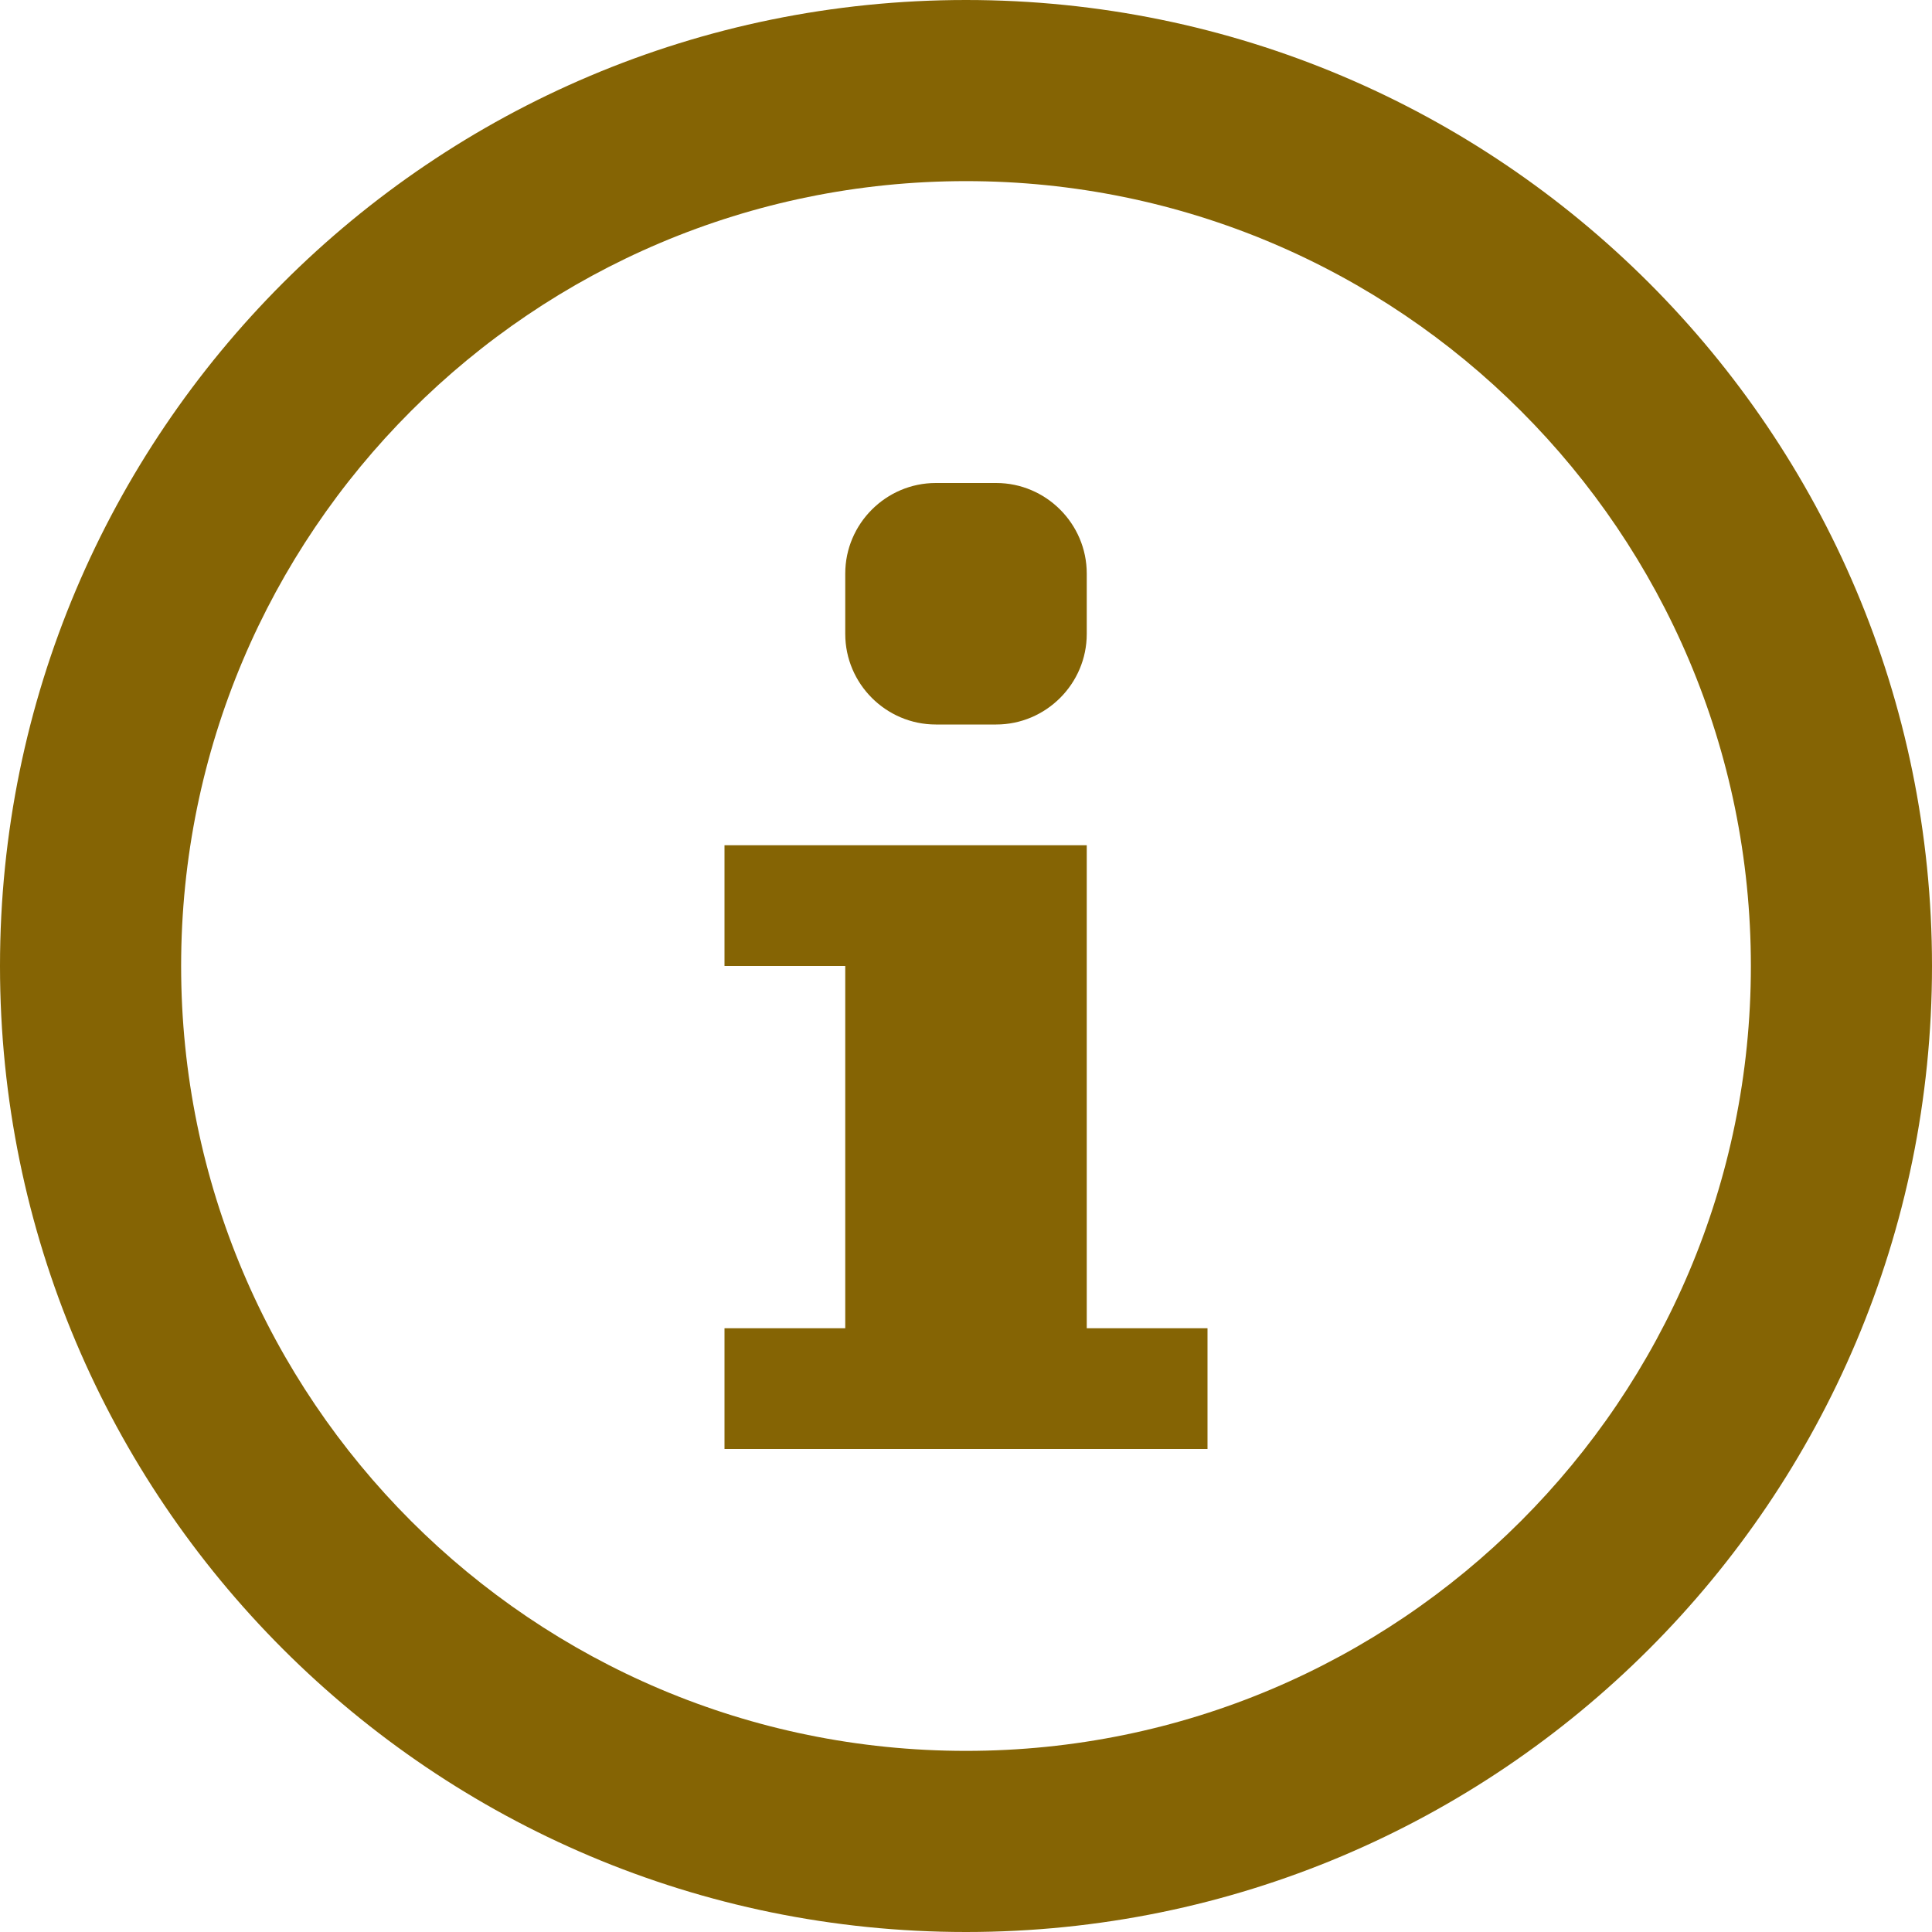
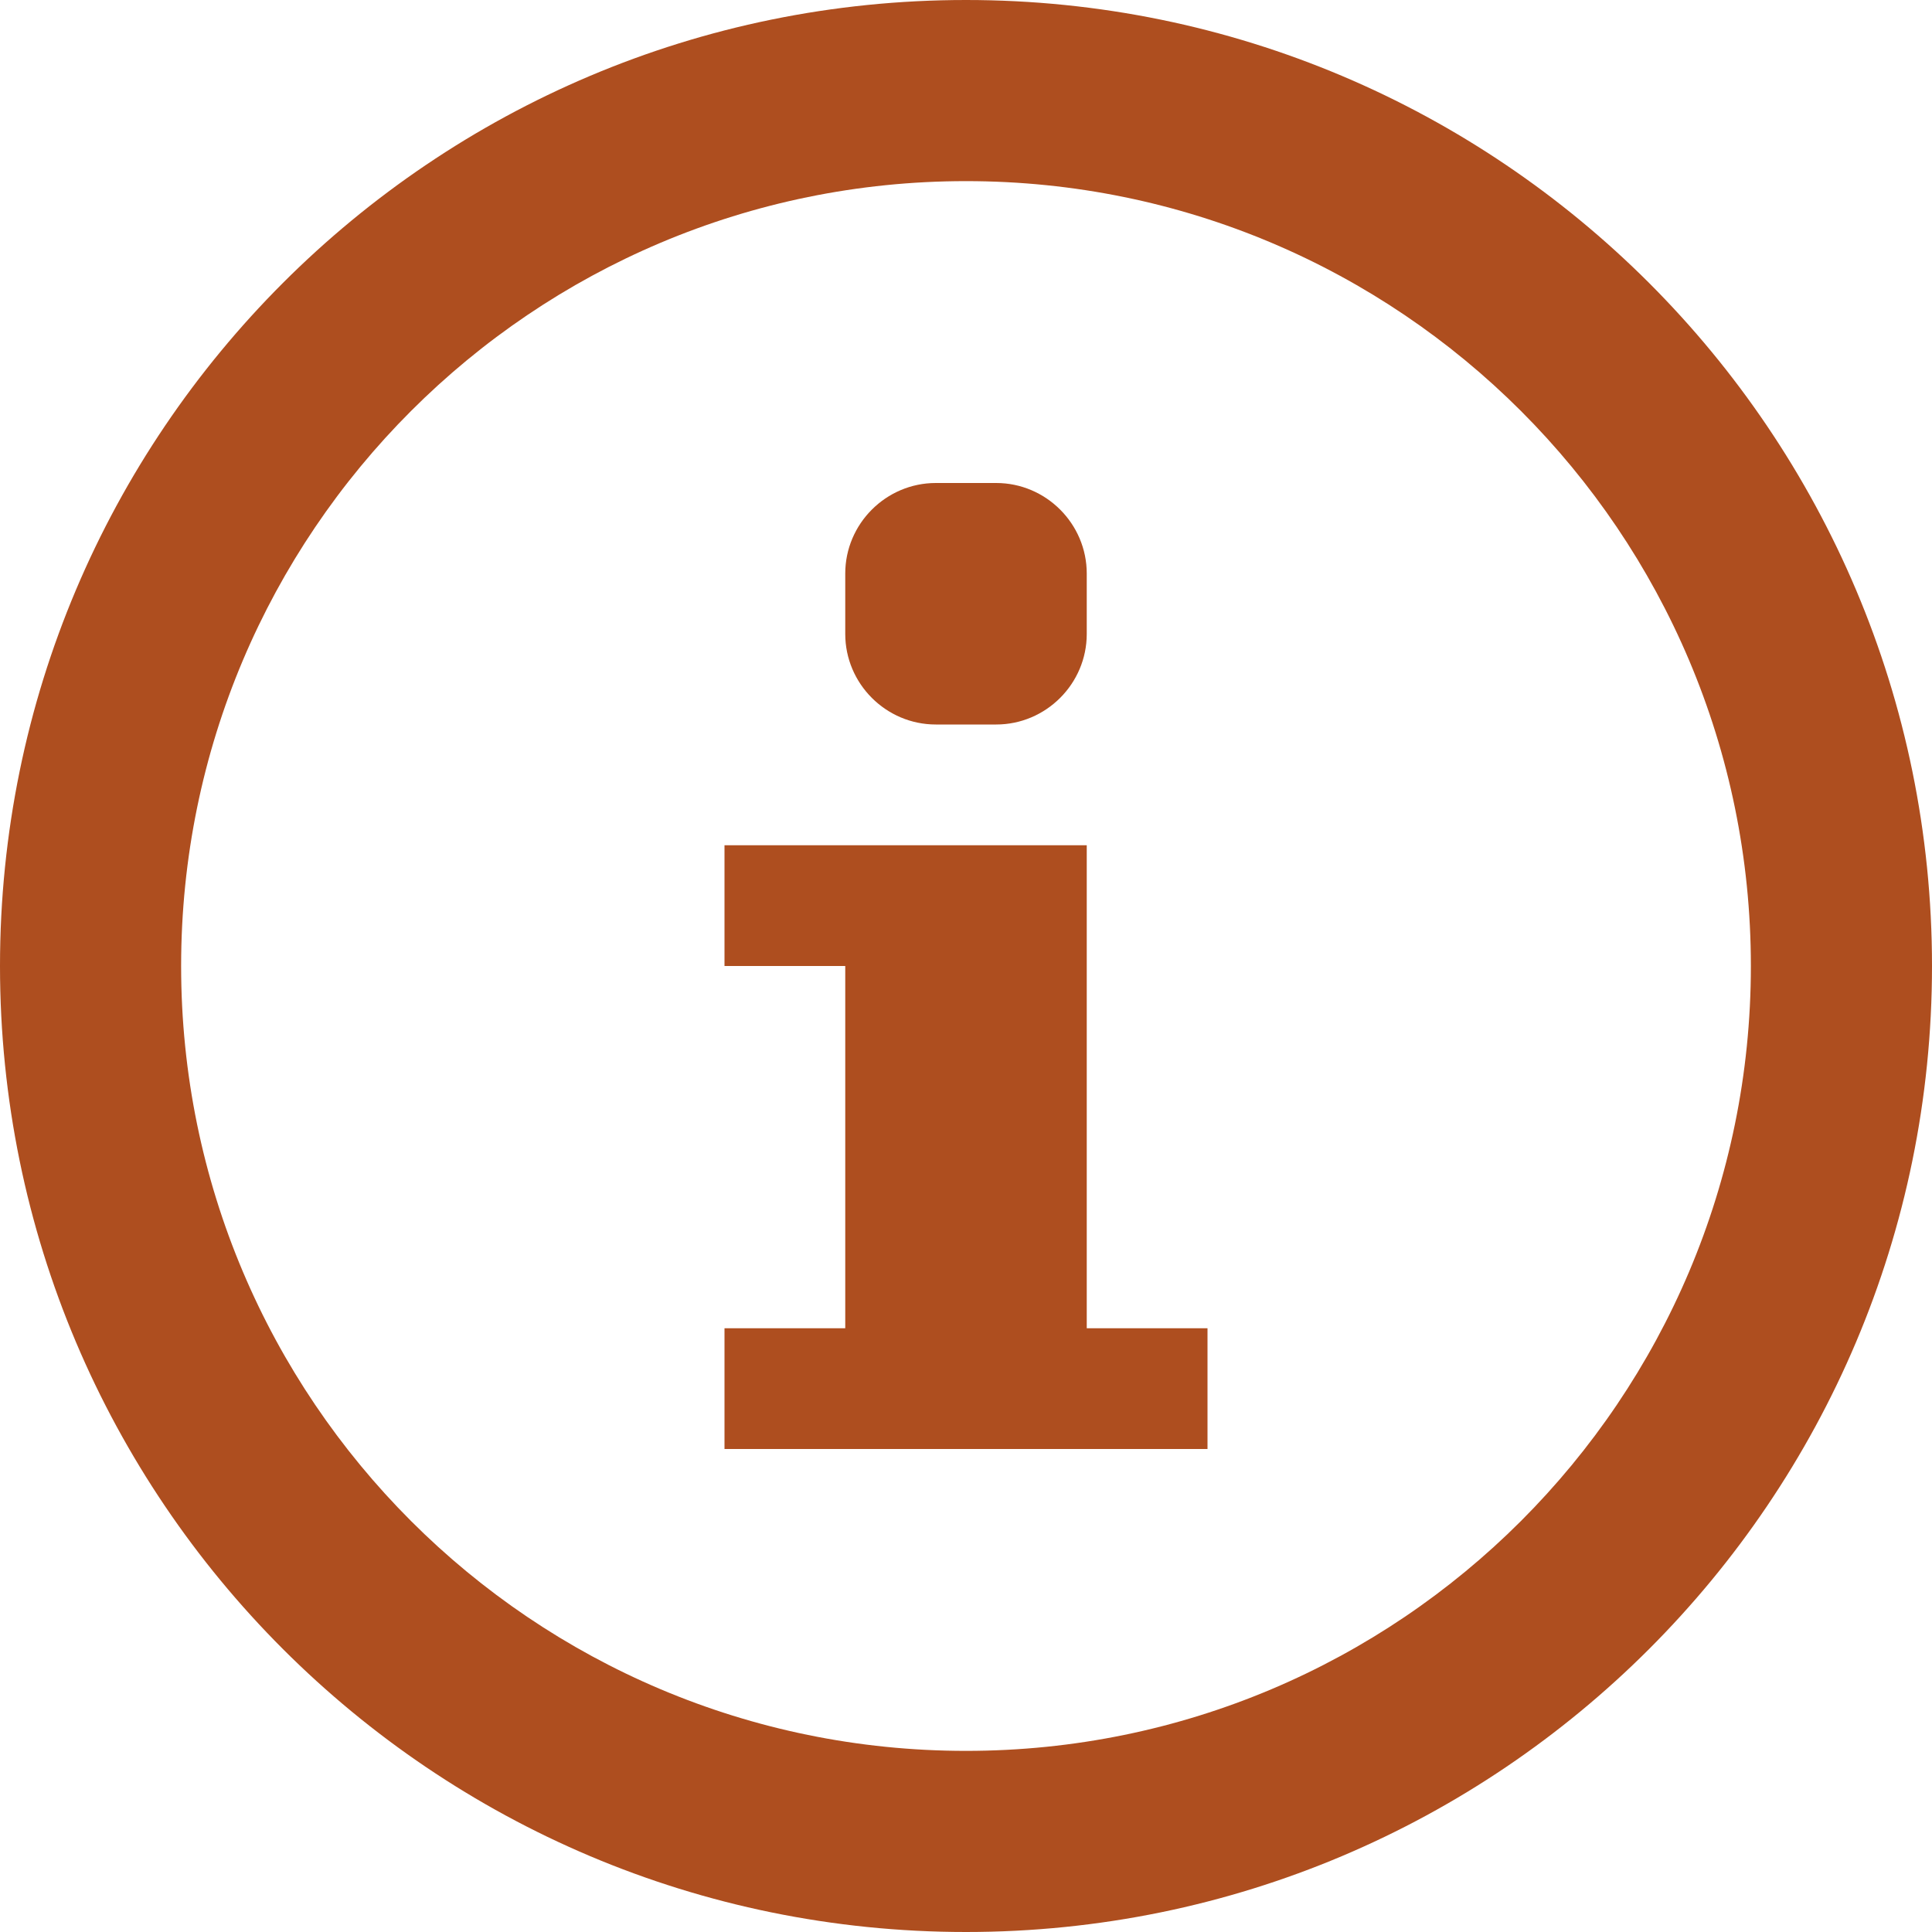
<svg xmlns="http://www.w3.org/2000/svg" version="1.1" width="512" height="512" viewBox="0 0 512 512">
  <g id="icomoon-ignore">
</g>
-   <path fill="#856404" d="M224 152c0-13.2 10.8-24 24-24h16c13.2 0 24 10.8 24 24v16c0 13.2-10.8 24-24 24h-16c-13.2 0-24-10.8-24-24v-16z" />
-   <path fill="#856404" d="M320 384h-128v-32h32v-96h-32v-32h96v128h32z" />
-   <path fill="#856404" d="M256 0c-141.385 0-256 114.615-256 256s114.615 256 256 256 256-114.615 256-256-114.615-256-256-256zM256 464c-114.875 0-208-93.125-208-208s93.125-208 208-208 208 93.125 208 208-93.125 208-208 208z" />
+   <path fill="#ae4e1f" d="M224 152c0-13.2 10.8-24 24-24h16c13.2 0 24 10.8 24 24v16c0 13.2-10.8 24-24 24h-16c-13.2 0-24-10.8-24-24v-16z" />
+   <path fill="#ae4e1f" d="M320 384h-128v-32h32v-96h-32v-32h96v128h32z" />
+   <path fill="#ae4e1f" d="M256 0c-141.385 0-256 114.615-256 256s114.615 256 256 256 256-114.615 256-256-114.615-256-256-256zM256 464c-114.875 0-208-93.125-208-208s93.125-208 208-208 208 93.125 208 208-93.125 208-208 208z" />
</svg>
